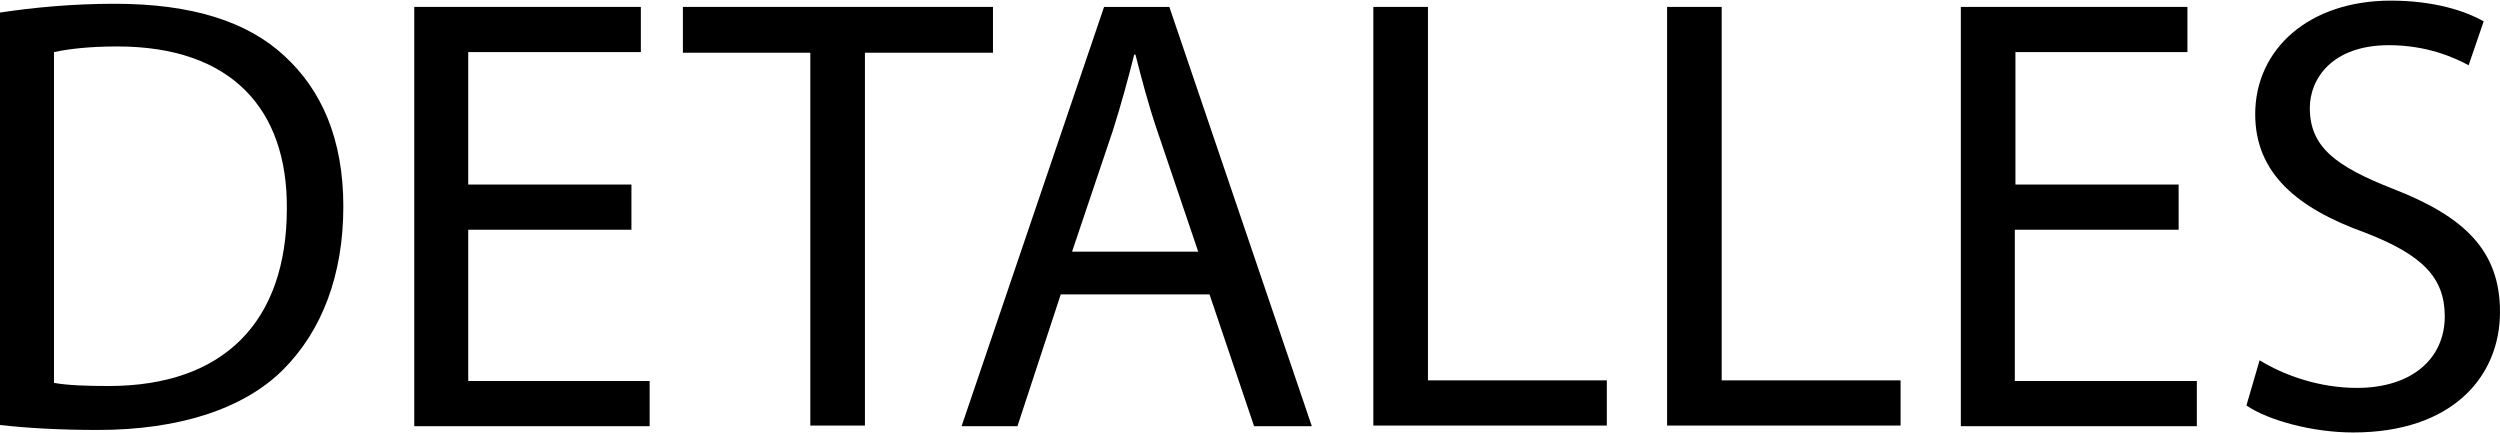
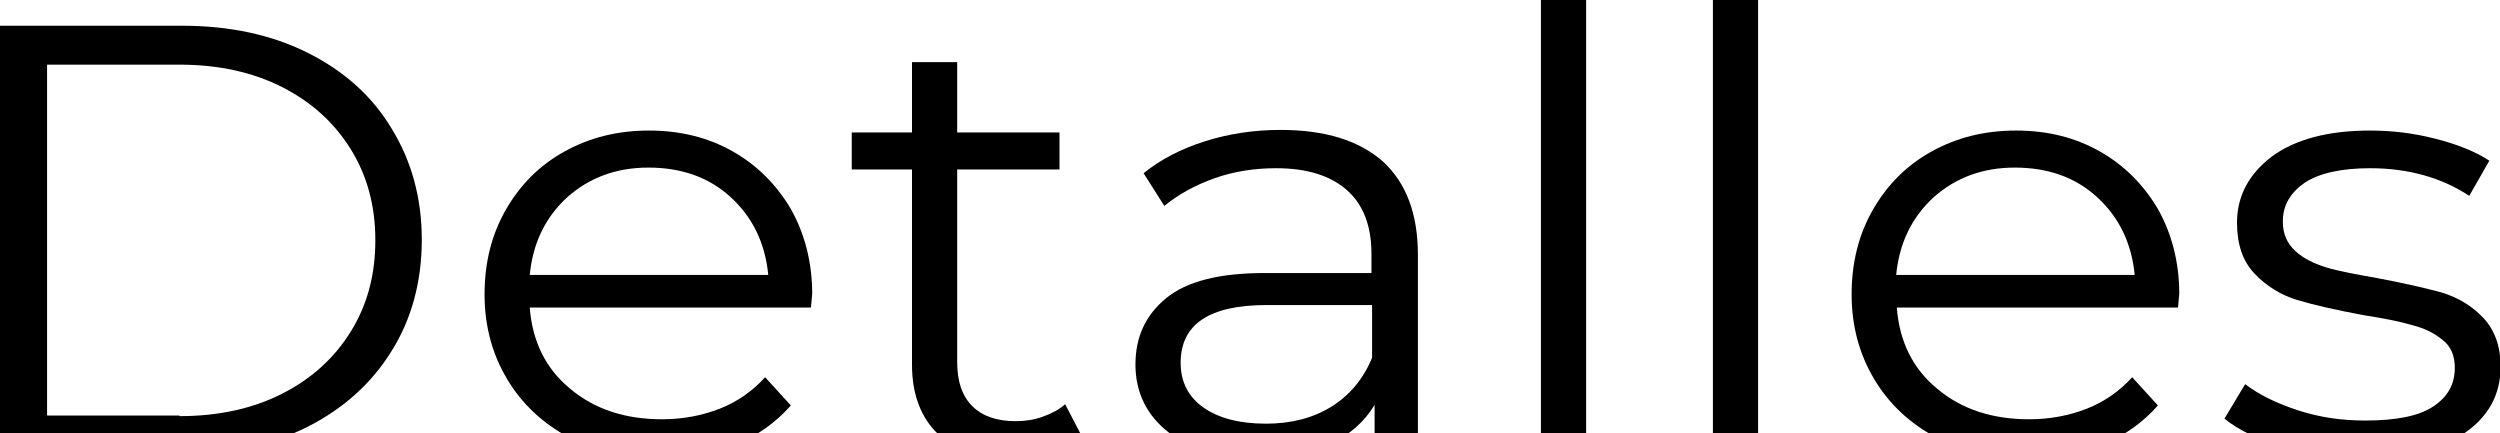
<svg xmlns="http://www.w3.org/2000/svg" version="1.1" x="0px" y="0px" viewBox="0 0 398.3 68.9" style="enable-background:new 0 0 398.3 68.9;" xml:space="preserve">
  <g>
-     <path d="M0,2c5.3-0.8,11.5-1.4,18.3-1.4c12.4,0,21.2,2.9,27,8.3c5.9,5.4,9.4,13.2,9.4,24c0,10.9-3.4,19.8-9.6,26   c-6.2,6.2-16.5,9.6-29.5,9.6c-6.1,0-11.3-0.3-15.7-0.8V2z M8.6,61c2.2,0.4,5.3,0.5,8.7,0.5c18.4,0,28.4-10.3,28.4-28.3   c0.1-15.8-8.8-25.8-27-25.8c-4.5,0-7.8,0.4-10.1,0.9V61z" />
-     <path d="M100.6,36.6h-26v24.1h28.9v7.2H66V1.1h36.1v7.2H74.6v21.1h26V36.6z" />
-     <path d="M129.1,8.4h-20.3V1.1h49.4v7.3h-20.4v59.4h-8.7V8.4z" />
-     <path d="M169,46.9l-6.9,21h-8.9l22.7-66.8h10.4L209,67.9h-9.2l-7.1-21H169z M190.9,40.1l-6.5-19.2c-1.5-4.4-2.5-8.3-3.5-12.2h-0.2   c-1,4-2.1,8-3.4,12.1l-6.5,19.3H190.9z" />
-     <path d="M218.9,1.1h8.6v59.5H256v7.2h-37.2V1.1z" />
-     <path d="M265.7,1.1h8.6v59.5h28.5v7.2h-37.2V1.1z" />
-     <path d="M347,36.6h-26v24.1H350v7.2h-37.6V1.1h36.1v7.2h-27.4v21.1h26V36.6z" />
-     <path d="M360,57.4c3.9,2.4,9.5,4.4,15.5,4.4c8.8,0,14-4.7,14-11.4c0-6.2-3.6-9.8-12.6-13.3c-10.9-3.9-17.6-9.5-17.6-18.9   c0-10.4,8.6-18.1,21.6-18.1c6.8,0,11.8,1.6,14.8,3.3l-2.4,7c-2.2-1.2-6.6-3.2-12.7-3.2c-9.1,0-12.6,5.4-12.6,10   c0,6.2,4.1,9.3,13.3,12.9c11.3,4.4,17,9.8,17,19.6c0,10.3-7.6,19.2-23.4,19.2c-6.4,0-13.5-1.9-17-4.3L360,57.4z" />
+     <path d="M0,4.1h29c7.5,0,14.2,1.4,20,4.3c5.8,2.9,10.3,6.9,13.4,12.1c3.2,5.2,4.8,11.1,4.8,17.7c0,6.6-1.6,12.6-4.8,17.7   c-3.2,5.2-7.7,9.2-13.4,12.1c-5.8,2.9-12.4,4.3-20,4.3H0V4.1z M28.6,66.3c6.2,0,11.7-1.2,16.4-3.6c4.7-2.4,8.3-5.7,10.9-9.9   c2.6-4.2,3.9-9,3.9-14.5c0-5.5-1.3-10.3-3.9-14.5c-2.6-4.2-6.2-7.5-10.9-9.9c-4.7-2.4-10.2-3.6-16.4-3.6H7.5v55.9H28.6z" />
+     <path d="M129.2,49H84.4c0.4,5.3,2.5,9.7,6.4,12.9c3.9,3.3,8.8,4.9,14.7,4.9c3.3,0,6.4-0.6,9.2-1.7c2.8-1.1,5.2-2.8,7.2-5l4.1,4.5   c-2.4,2.7-5.3,4.8-8.9,6.3c-3.6,1.4-7.5,2.2-11.8,2.2c-5.5,0-10.4-1.1-14.6-3.4c-4.2-2.2-7.6-5.4-9.9-9.3c-2.4-4-3.6-8.5-3.6-13.5   c0-5,1.1-9.5,3.4-13.5c2.3-4,5.4-7.1,9.4-9.3s8.4-3.3,13.4-3.3c5,0,9.4,1.1,13.3,3.3c3.9,2.2,7,5.3,9.3,9.2   c2.2,3.9,3.4,8.5,3.4,13.5L129.2,49z M90.4,31.4c-3.5,3.2-5.5,7.3-6,12.4h38c-0.5-5.1-2.5-9.2-6-12.4c-3.5-3.2-7.9-4.7-13.1-4.7   C98.2,26.7,93.9,28.3,90.4,31.4z" />
+     <path d="M172.3,69.4c-1.4,1.2-3,2.1-5,2.7c-2,0.6-4.1,0.9-6.3,0.9c-5,0-8.9-1.3-11.6-3.9c-2.7-2.6-4.1-6.3-4.1-11V27h-9.6v-5.9h9.6   V9.9h7.2v11.2h16.3V27h-16.3v30.7c0,3.1,0.8,5.4,2.4,7c1.6,1.6,3.9,2.4,6.9,2.4c1.5,0,2.9-0.2,4.3-0.7c1.4-0.5,2.6-1.1,3.6-2   L172.3,69.4z" />
+     <path d="M220.3,25.7c3.7,3.4,5.6,8.3,5.6,14.9v31.9H219v-8c-1.6,2.7-4,4.8-7.2,6.3c-3.2,1.5-6.9,2.2-11.3,2.2   c-6,0-10.7-1.4-14.3-4.1c-3.5-2.7-5.3-6.4-5.3-10.8c0-4.4,1.6-7.9,4.9-10.6c3.3-2.7,8.5-4,15.7-4h17v-3.1c0-4.4-1.3-7.8-3.9-10.1   c-2.6-2.3-6.3-3.5-11.3-3.5c-3.4,0-6.7,0.5-9.8,1.6c-3.1,1.1-5.8,2.6-8,4.4l-3.3-5.2c2.7-2.2,6-3.9,9.8-5.1c3.8-1.2,7.8-1.8,12-1.8   C211.2,20.7,216.5,22.4,220.3,25.7z M212.1,64.8c2.9-1.8,5.1-4.4,6.5-7.8v-8.4h-16.8c-9.2,0-13.7,3.1-13.7,9.2c0,3,1.2,5.4,3.6,7.1   c2.4,1.7,5.7,2.6,10,2.6C205.7,67.5,209.2,66.6,212.1,64.8z" />
+     <path d="M245.5,0h7.2v72.5h-7.2V0z" />
+     <path d="M272.9,0h7.2v72.5h-7.2V0z" />
+     <path d="M347,49h-44.8c0.4,5.3,2.5,9.7,6.4,12.9c3.9,3.3,8.8,4.9,14.7,4.9c3.3,0,6.4-0.6,9.2-1.7c2.8-1.1,5.2-2.8,7.2-5l4.1,4.5   c-2.4,2.7-5.3,4.8-8.9,6.3c-3.6,1.4-7.5,2.2-11.8,2.2c-5.5,0-10.4-1.1-14.6-3.4c-4.2-2.2-7.6-5.4-9.9-9.3c-2.4-4-3.6-8.5-3.6-13.5   c0-5,1.1-9.5,3.4-13.5c2.3-4,5.4-7.1,9.4-9.3c4-2.2,8.4-3.3,13.4-3.3c5,0,9.4,1.1,13.3,3.3s7,5.3,9.3,9.2c2.2,3.9,3.4,8.5,3.4,13.5   L347,49z M308.1,31.4c-3.5,3.2-5.5,7.3-6,12.4h38c-0.5-5.1-2.5-9.2-6-12.4c-3.5-3.2-7.9-4.7-13.1-4.7   C315.9,26.7,311.6,28.3,308.1,31.4z" />
+     <path d="M363.7,71.2c-4-1.2-7.1-2.7-9.3-4.5l3.3-5.5c2.2,1.7,5.1,3.1,8.5,4.2c3.4,1.1,6.9,1.6,10.6,1.6c4.9,0,8.5-0.7,10.8-2.2   c2.3-1.5,3.5-3.5,3.5-6.2c0-1.9-0.6-3.4-1.9-4.4c-1.3-1.1-2.9-1.9-4.9-2.4c-2-0.6-4.6-1.1-7.8-1.6c-4.3-0.8-7.8-1.6-10.5-2.4   c-2.6-0.8-4.9-2.2-6.8-4.2c-1.9-2-2.8-4.7-2.8-8.1c0-4.3,1.9-7.8,5.6-10.6c3.7-2.7,8.9-4.1,15.6-4.1c3.5,0,6.9,0.4,10.4,1.3   c3.5,0.9,6.3,2,8.6,3.5l-3.2,5.6c-4.4-2.9-9.7-4.4-15.8-4.4c-4.6,0-8.1,0.8-10.4,2.3c-2.3,1.6-3.5,3.6-3.5,6.2c0,2,0.7,3.5,2,4.7   c1.3,1.2,3,2,4.9,2.6c2,0.6,4.7,1.1,8.1,1.7c4.3,0.8,7.7,1.6,10.3,2.3c2.6,0.8,4.8,2.1,6.6,4c1.8,1.9,2.8,4.5,2.8,7.8   c0,4.5-2,8.1-5.9,10.7c-3.9,2.6-9.3,4-16.2,4C371.9,73,367.7,72.4,363.7,71.2z" />
  </g>
</svg>
